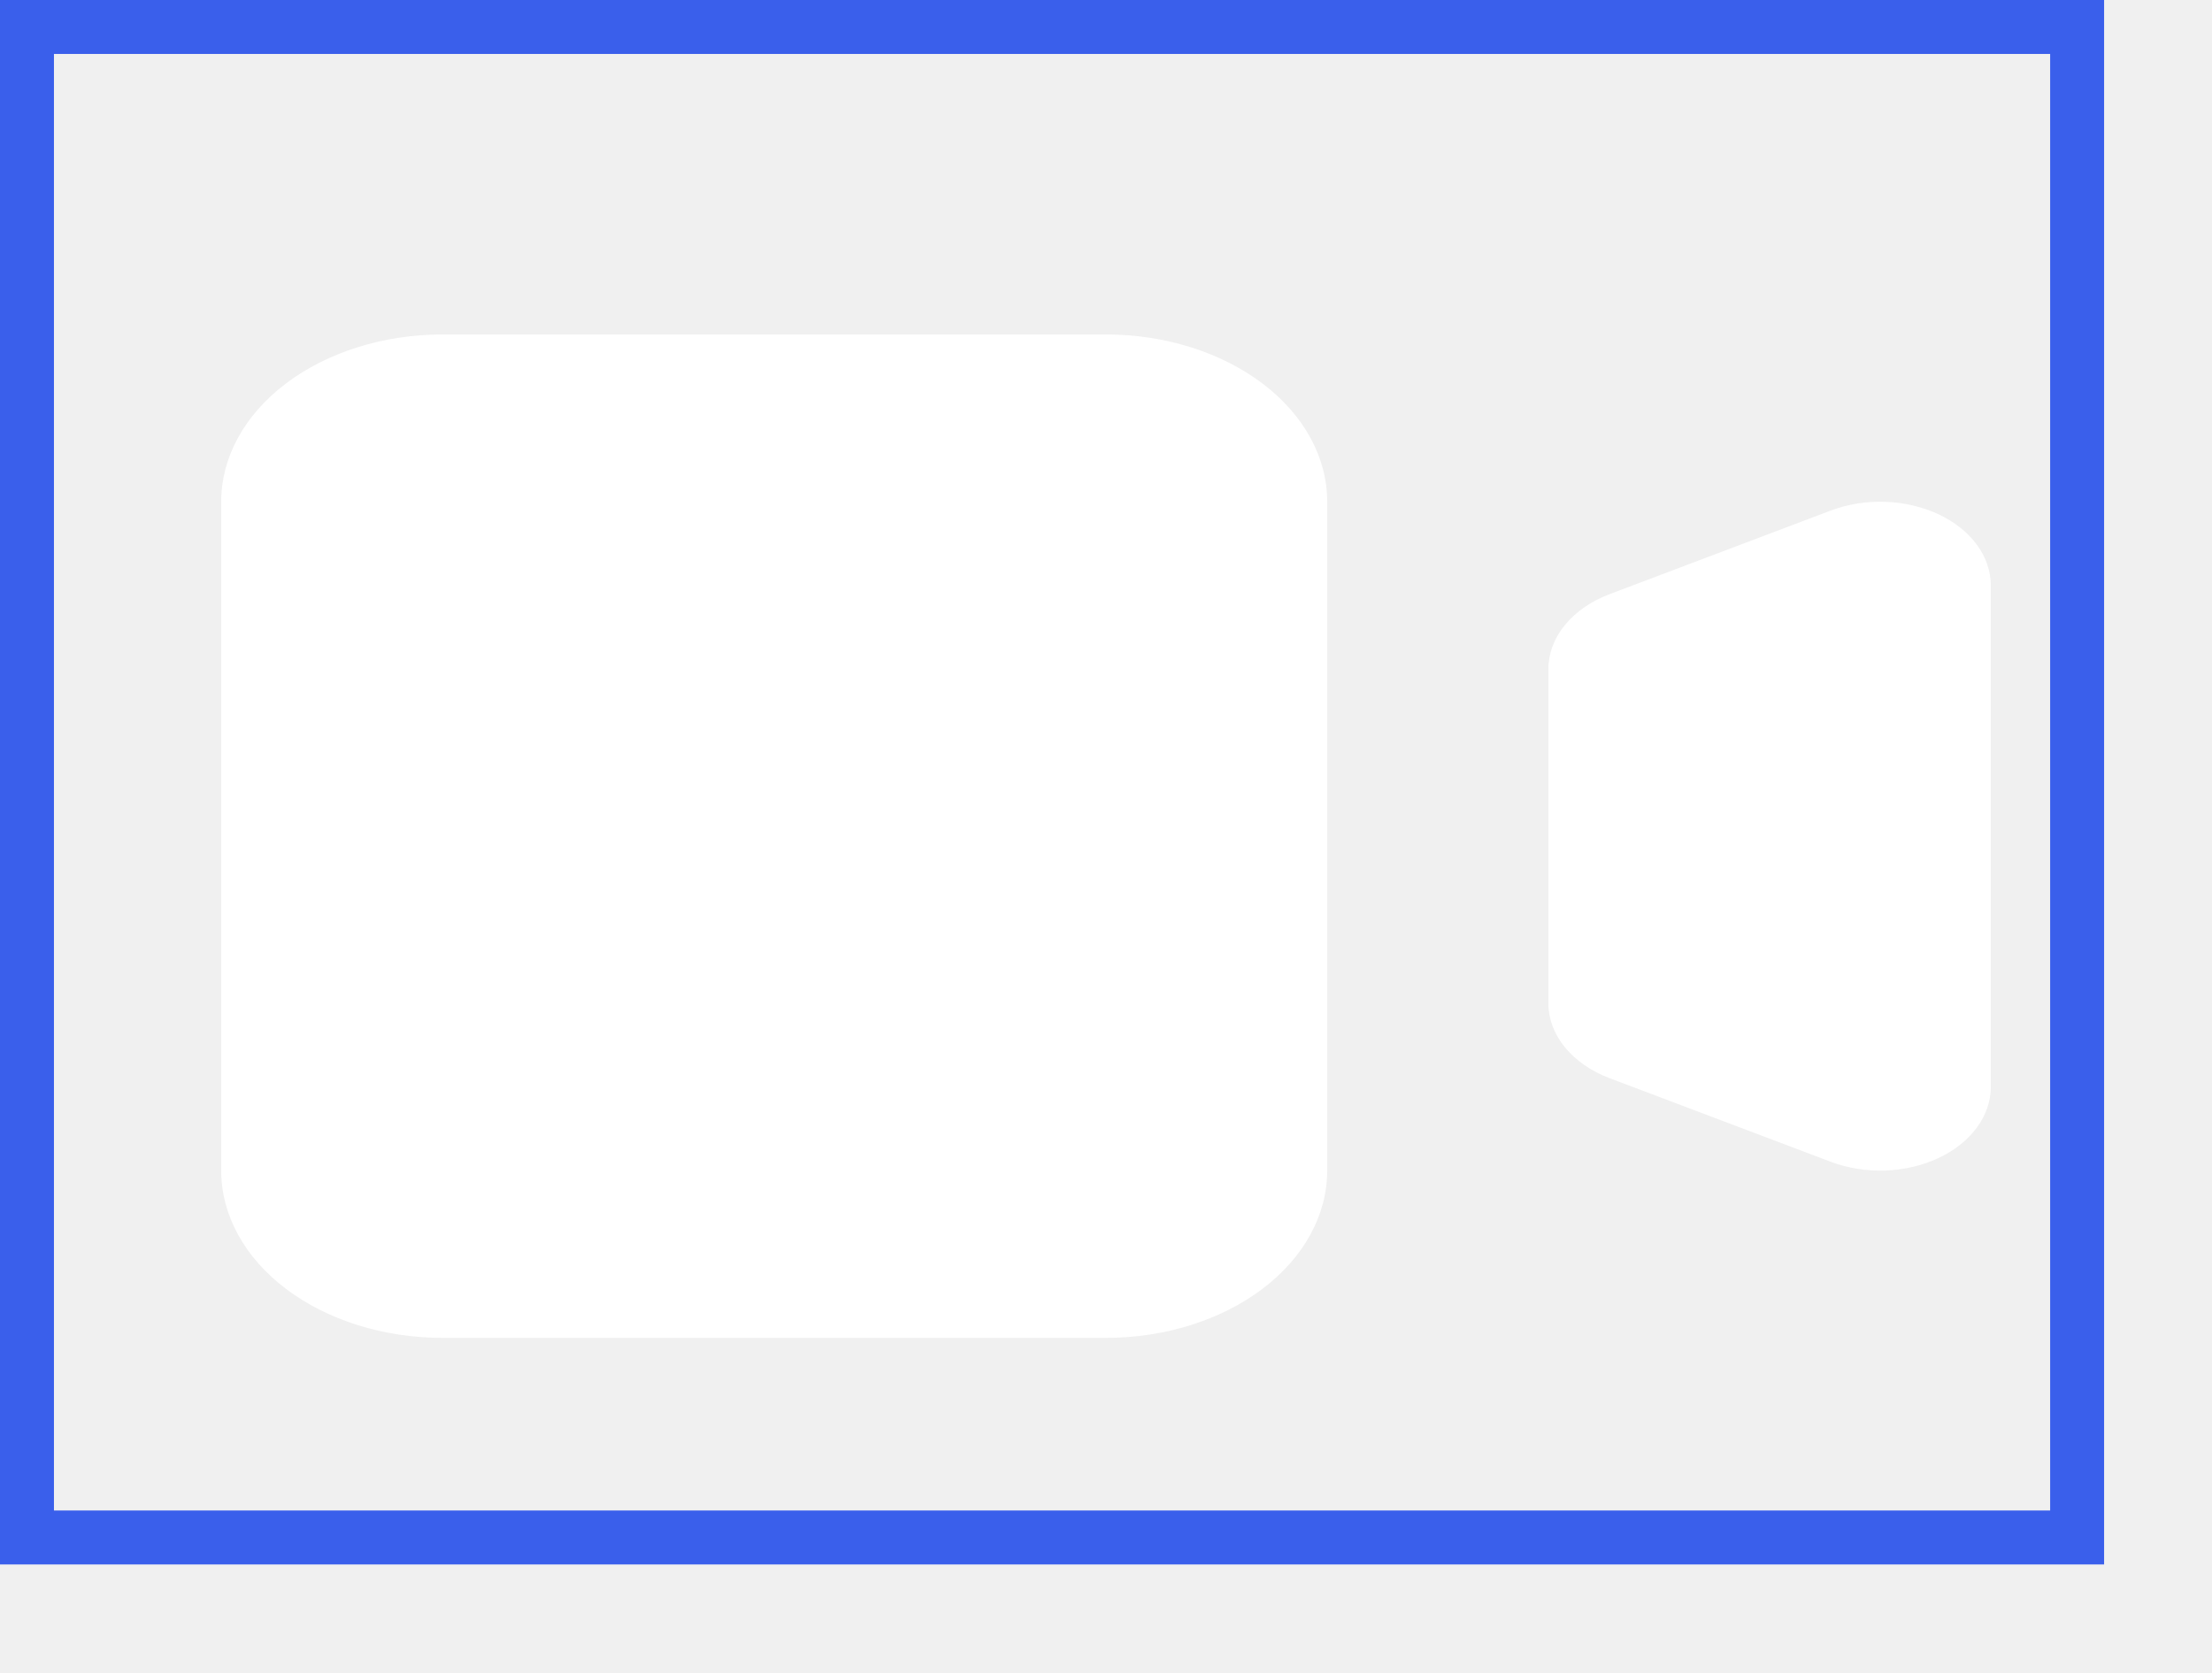
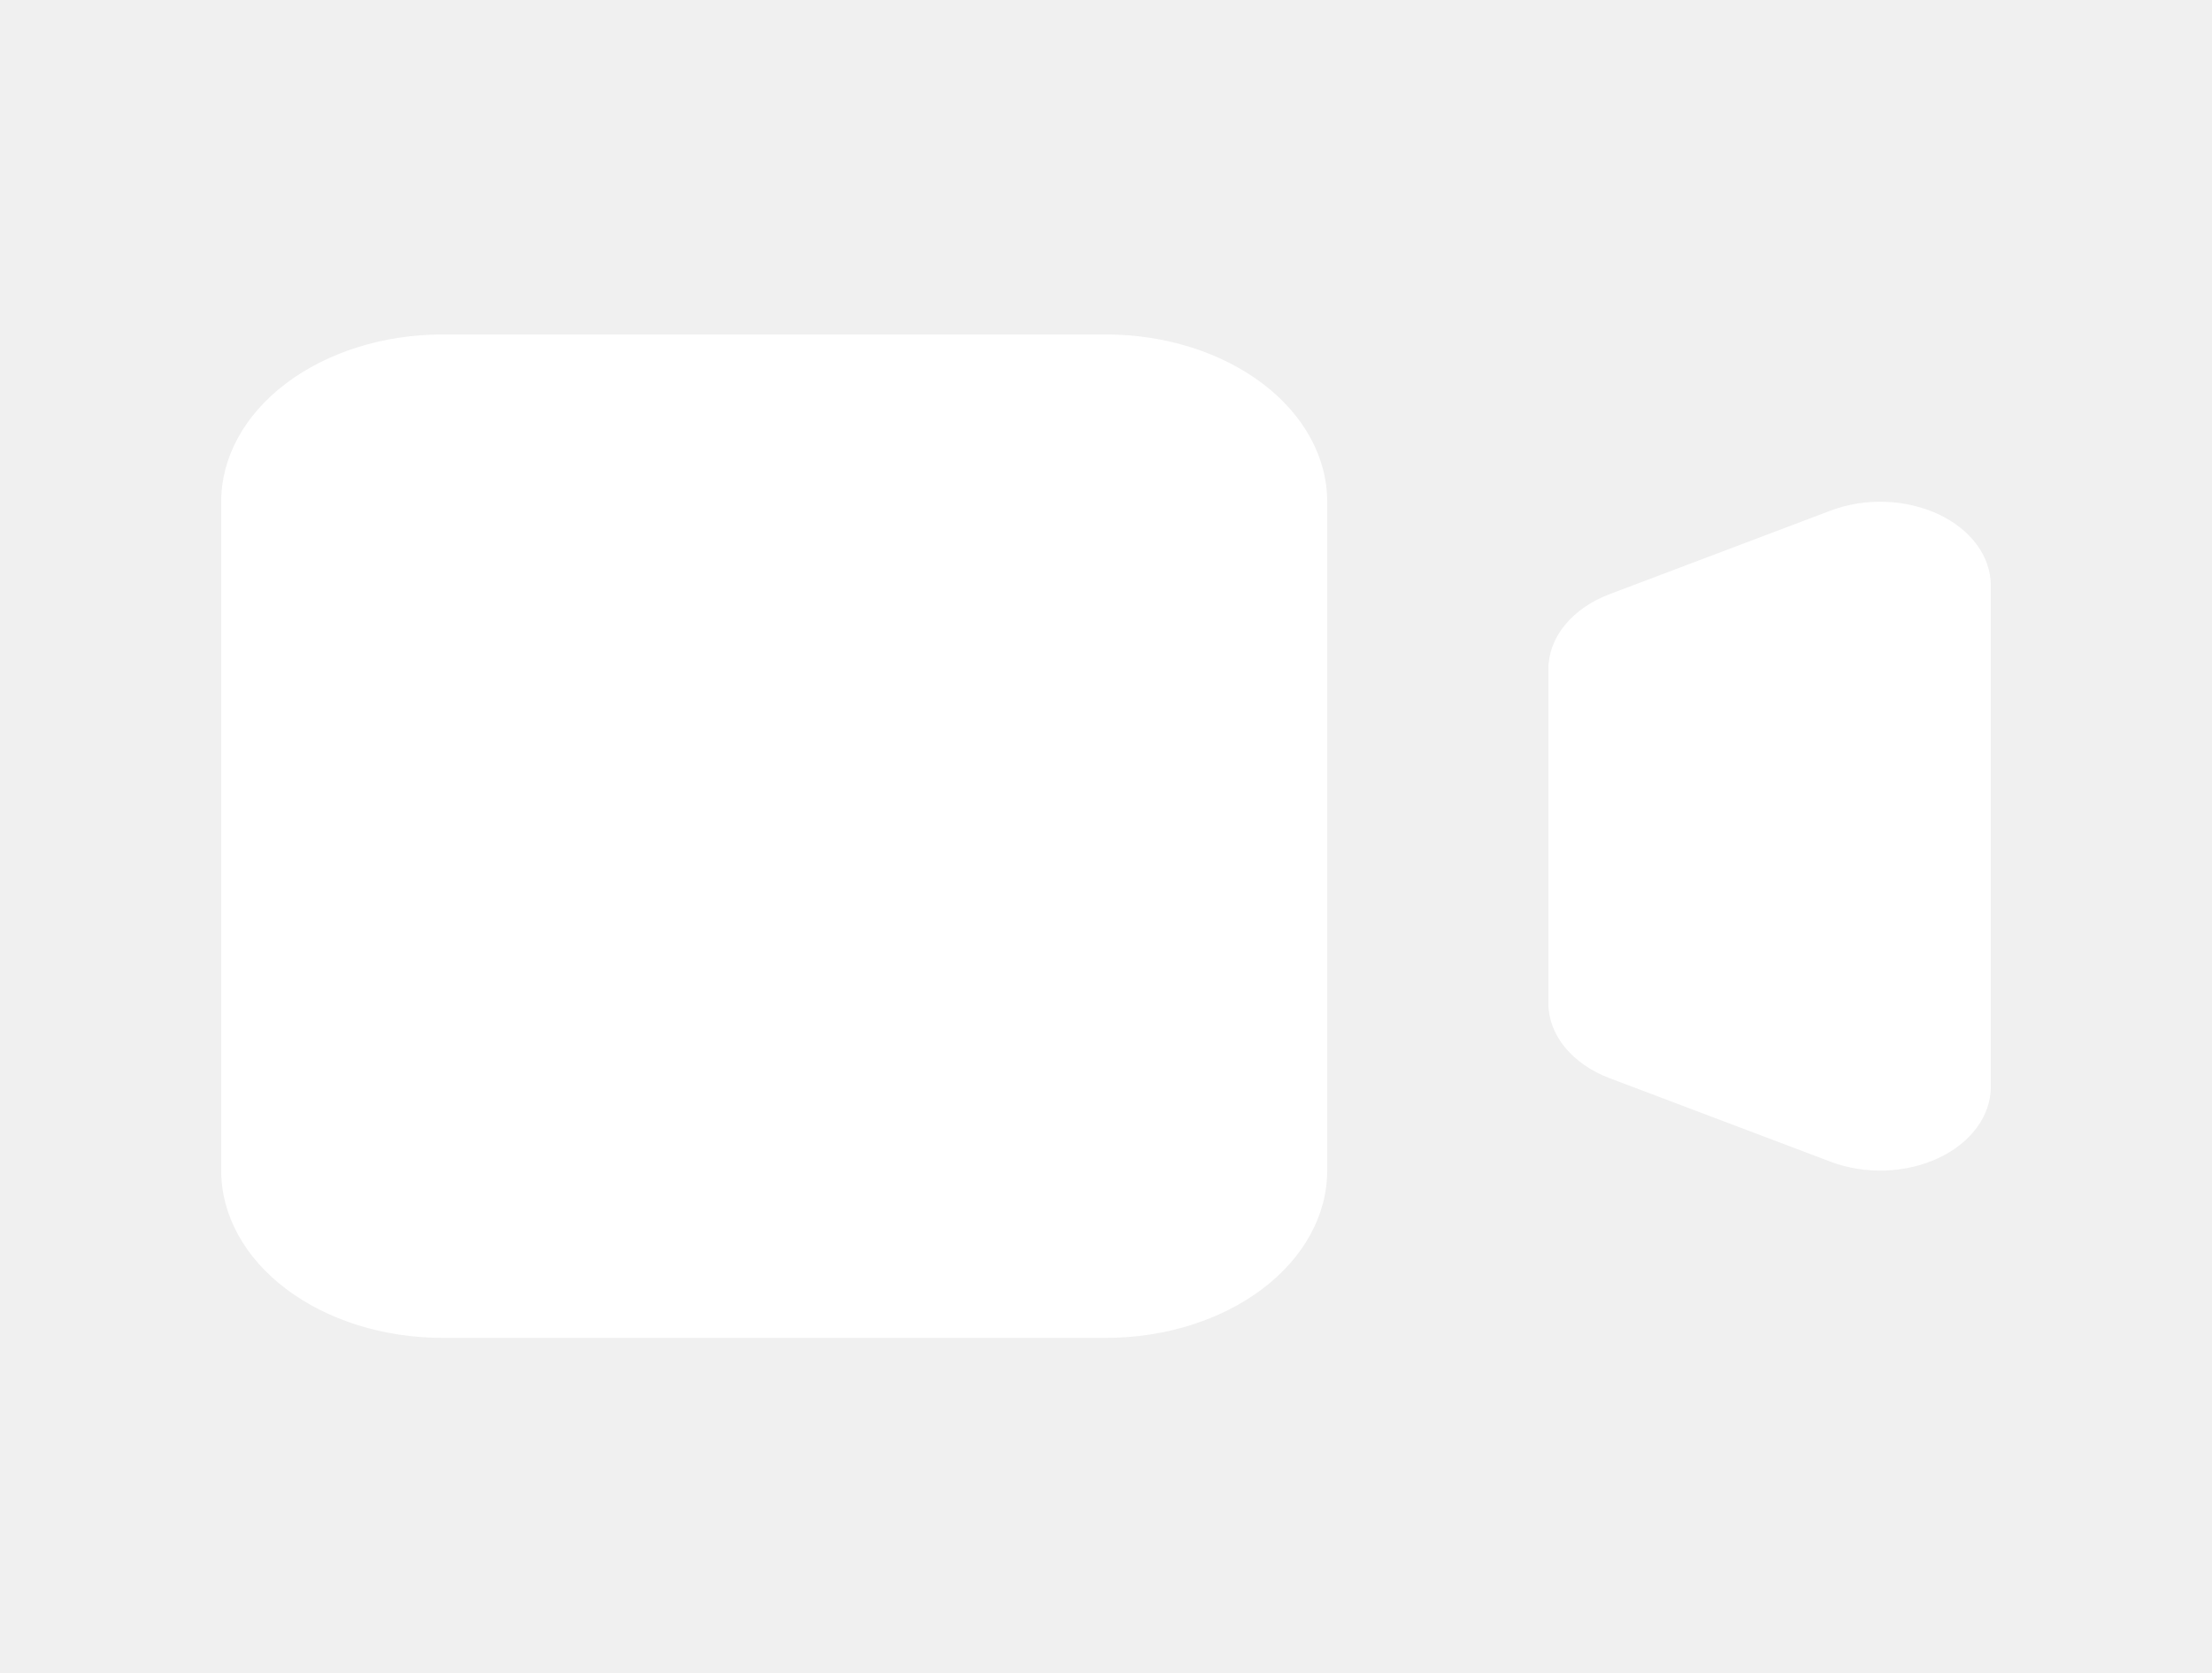
<svg xmlns="http://www.w3.org/2000/svg" width="41" height="31" viewBox="0 0 41 31" fill="none">
-   <rect x="0.5" y="0.5" width="38" height="28" stroke="#3A5FEB" />
+   <rect x="0.5" y="0.5" width="38" height="28" />
  <path d="M4.1 9.3C4.1 8.478 4.532 7.689 5.301 7.108C6.07 6.527 7.113 6.2 8.2 6.2H20.5C21.587 6.2 22.63 6.527 23.399 7.108C24.168 7.689 24.6 8.478 24.6 9.3V21.7C24.6 22.522 24.168 23.311 23.399 23.892C22.63 24.473 21.587 24.8 20.5 24.8H8.2C7.113 24.8 6.07 24.473 5.301 23.892C4.532 23.311 4.1 22.522 4.1 21.7V9.3ZM29.834 11.014C29.493 11.143 29.207 11.341 29.007 11.585C28.806 11.83 28.7 12.112 28.7 12.4V18.6C28.7 18.888 28.806 19.17 29.007 19.415C29.207 19.659 29.493 19.857 29.834 19.986L33.934 21.536C34.246 21.654 34.593 21.709 34.942 21.698C35.291 21.686 35.63 21.607 35.928 21.468C36.225 21.329 36.47 21.135 36.64 20.904C36.81 20.674 36.9 20.414 36.9 20.15V10.85C36.9 10.586 36.81 10.326 36.64 10.095C36.47 9.865 36.225 9.671 35.928 9.532C35.63 9.393 35.291 9.314 34.942 9.302C34.593 9.29 34.246 9.346 33.934 9.464L29.834 11.014Z" fill="white" />
</svg>
